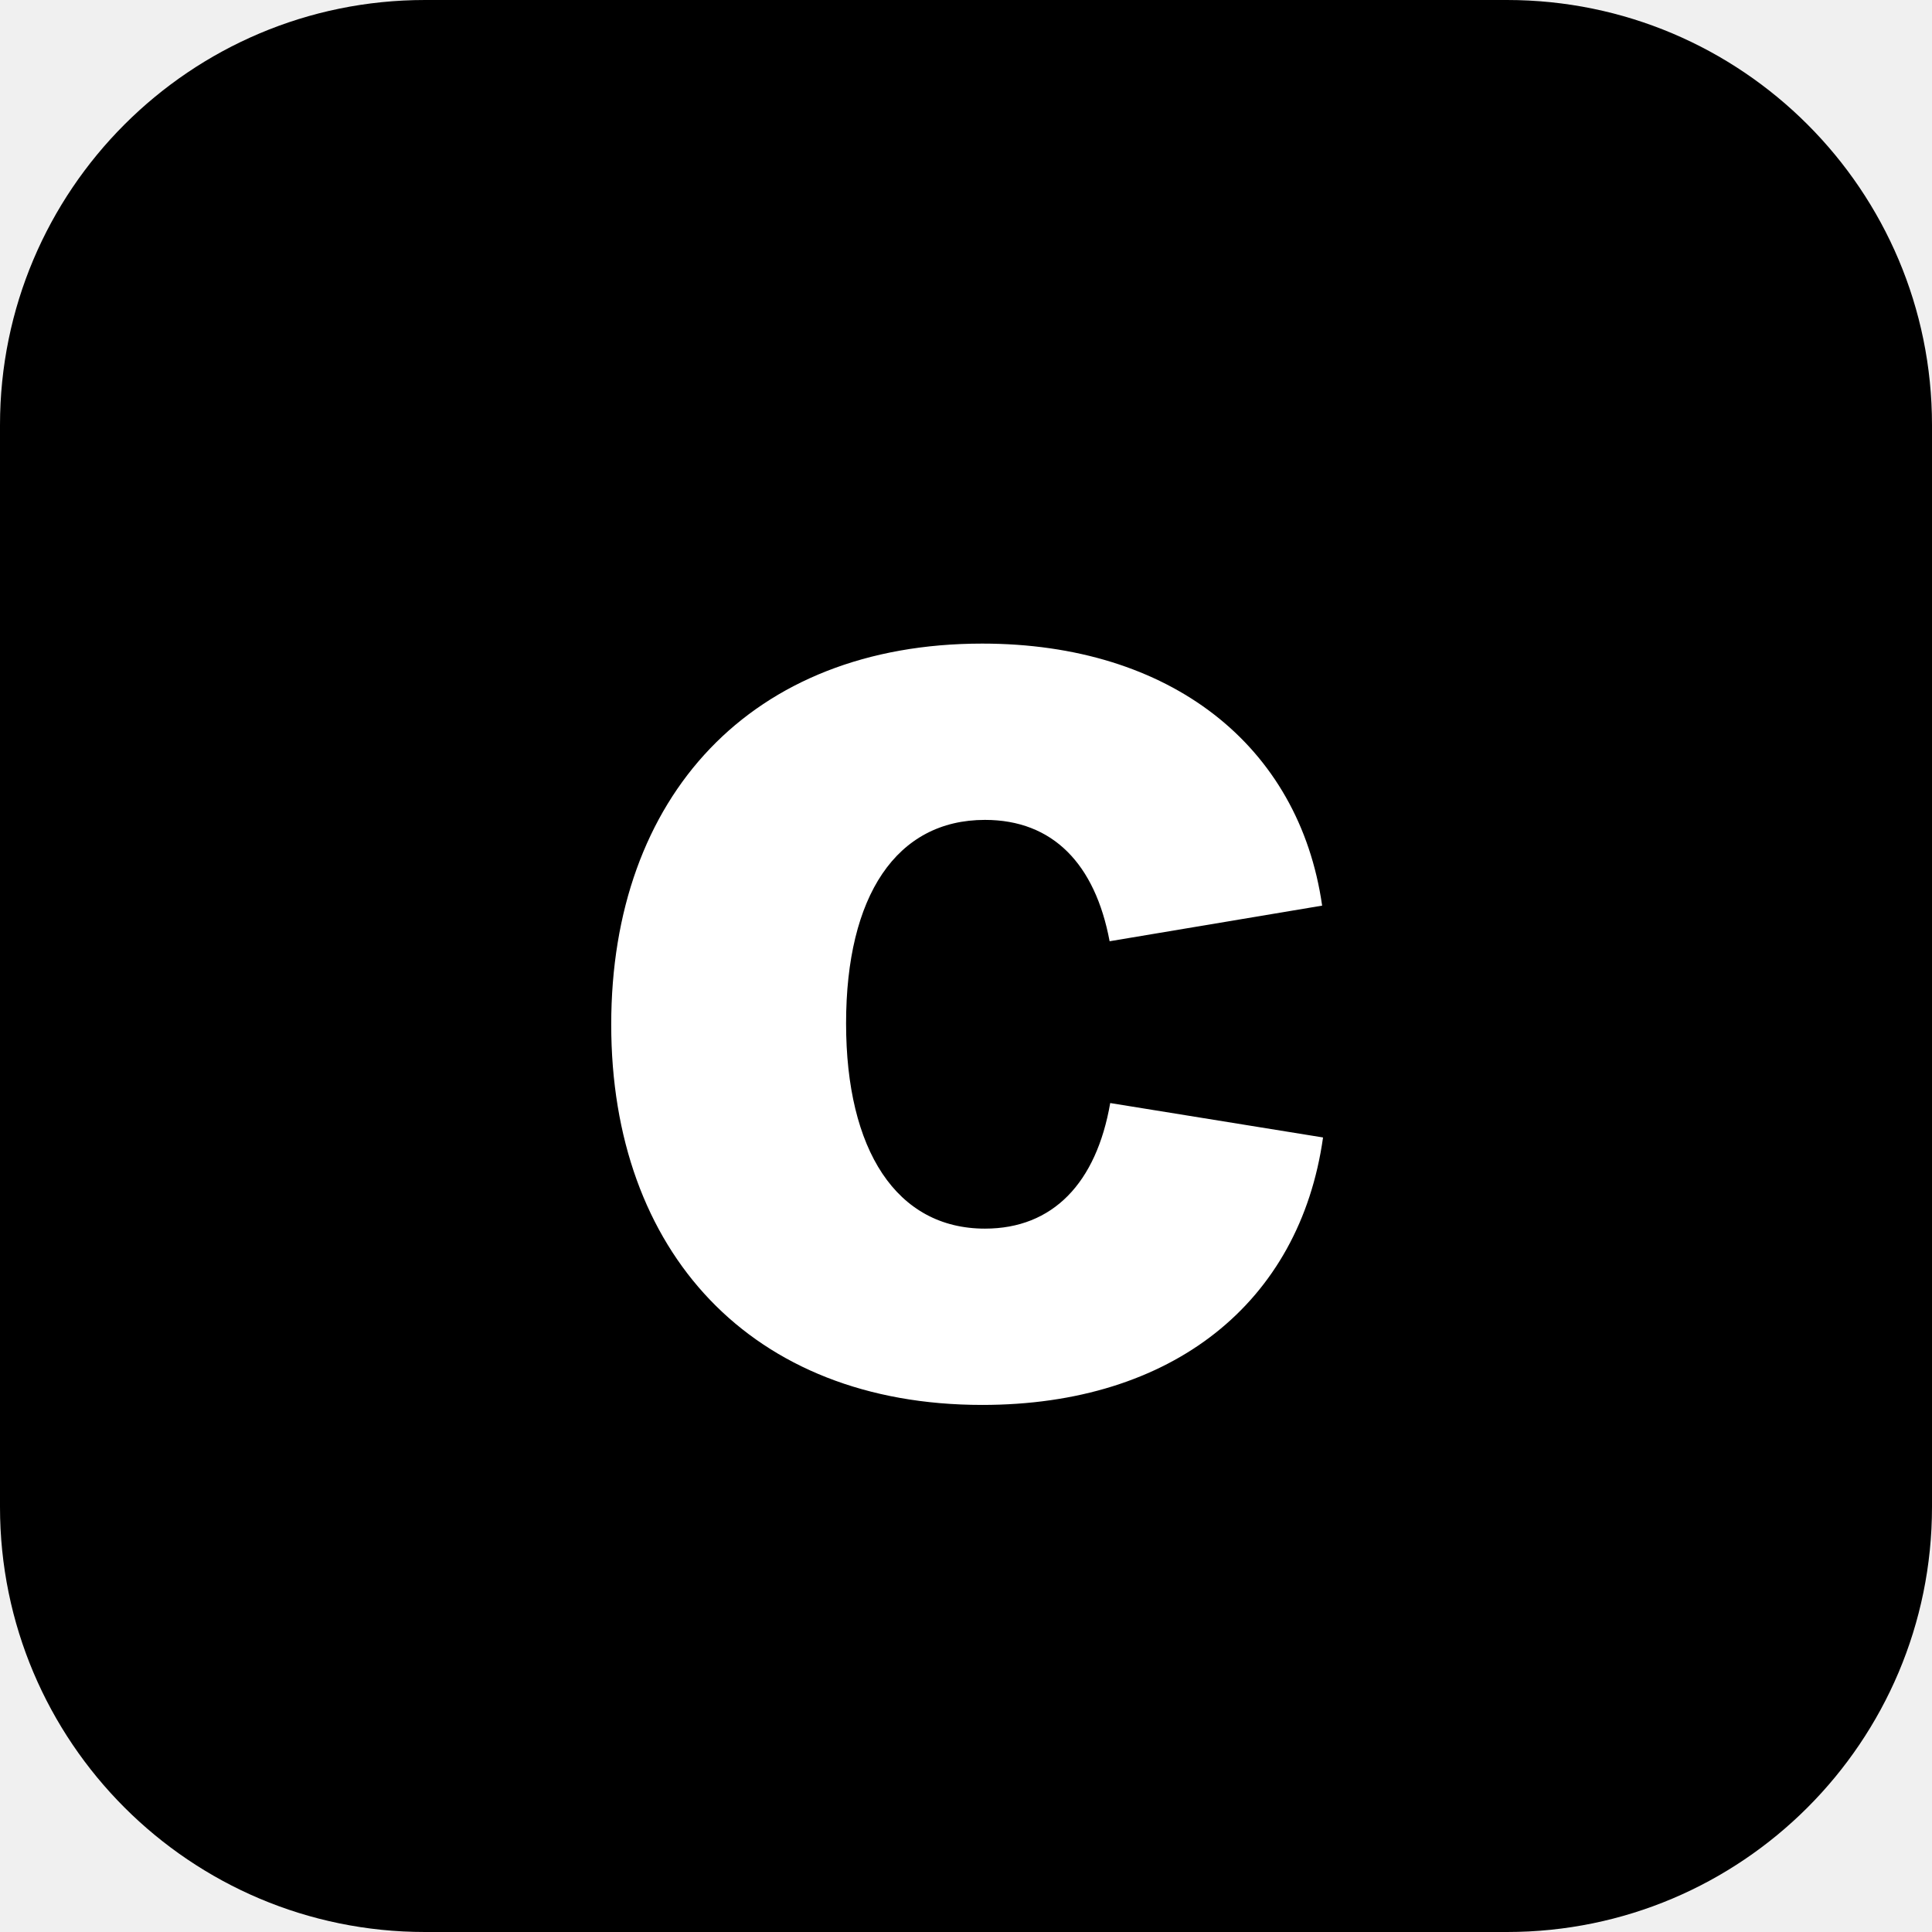
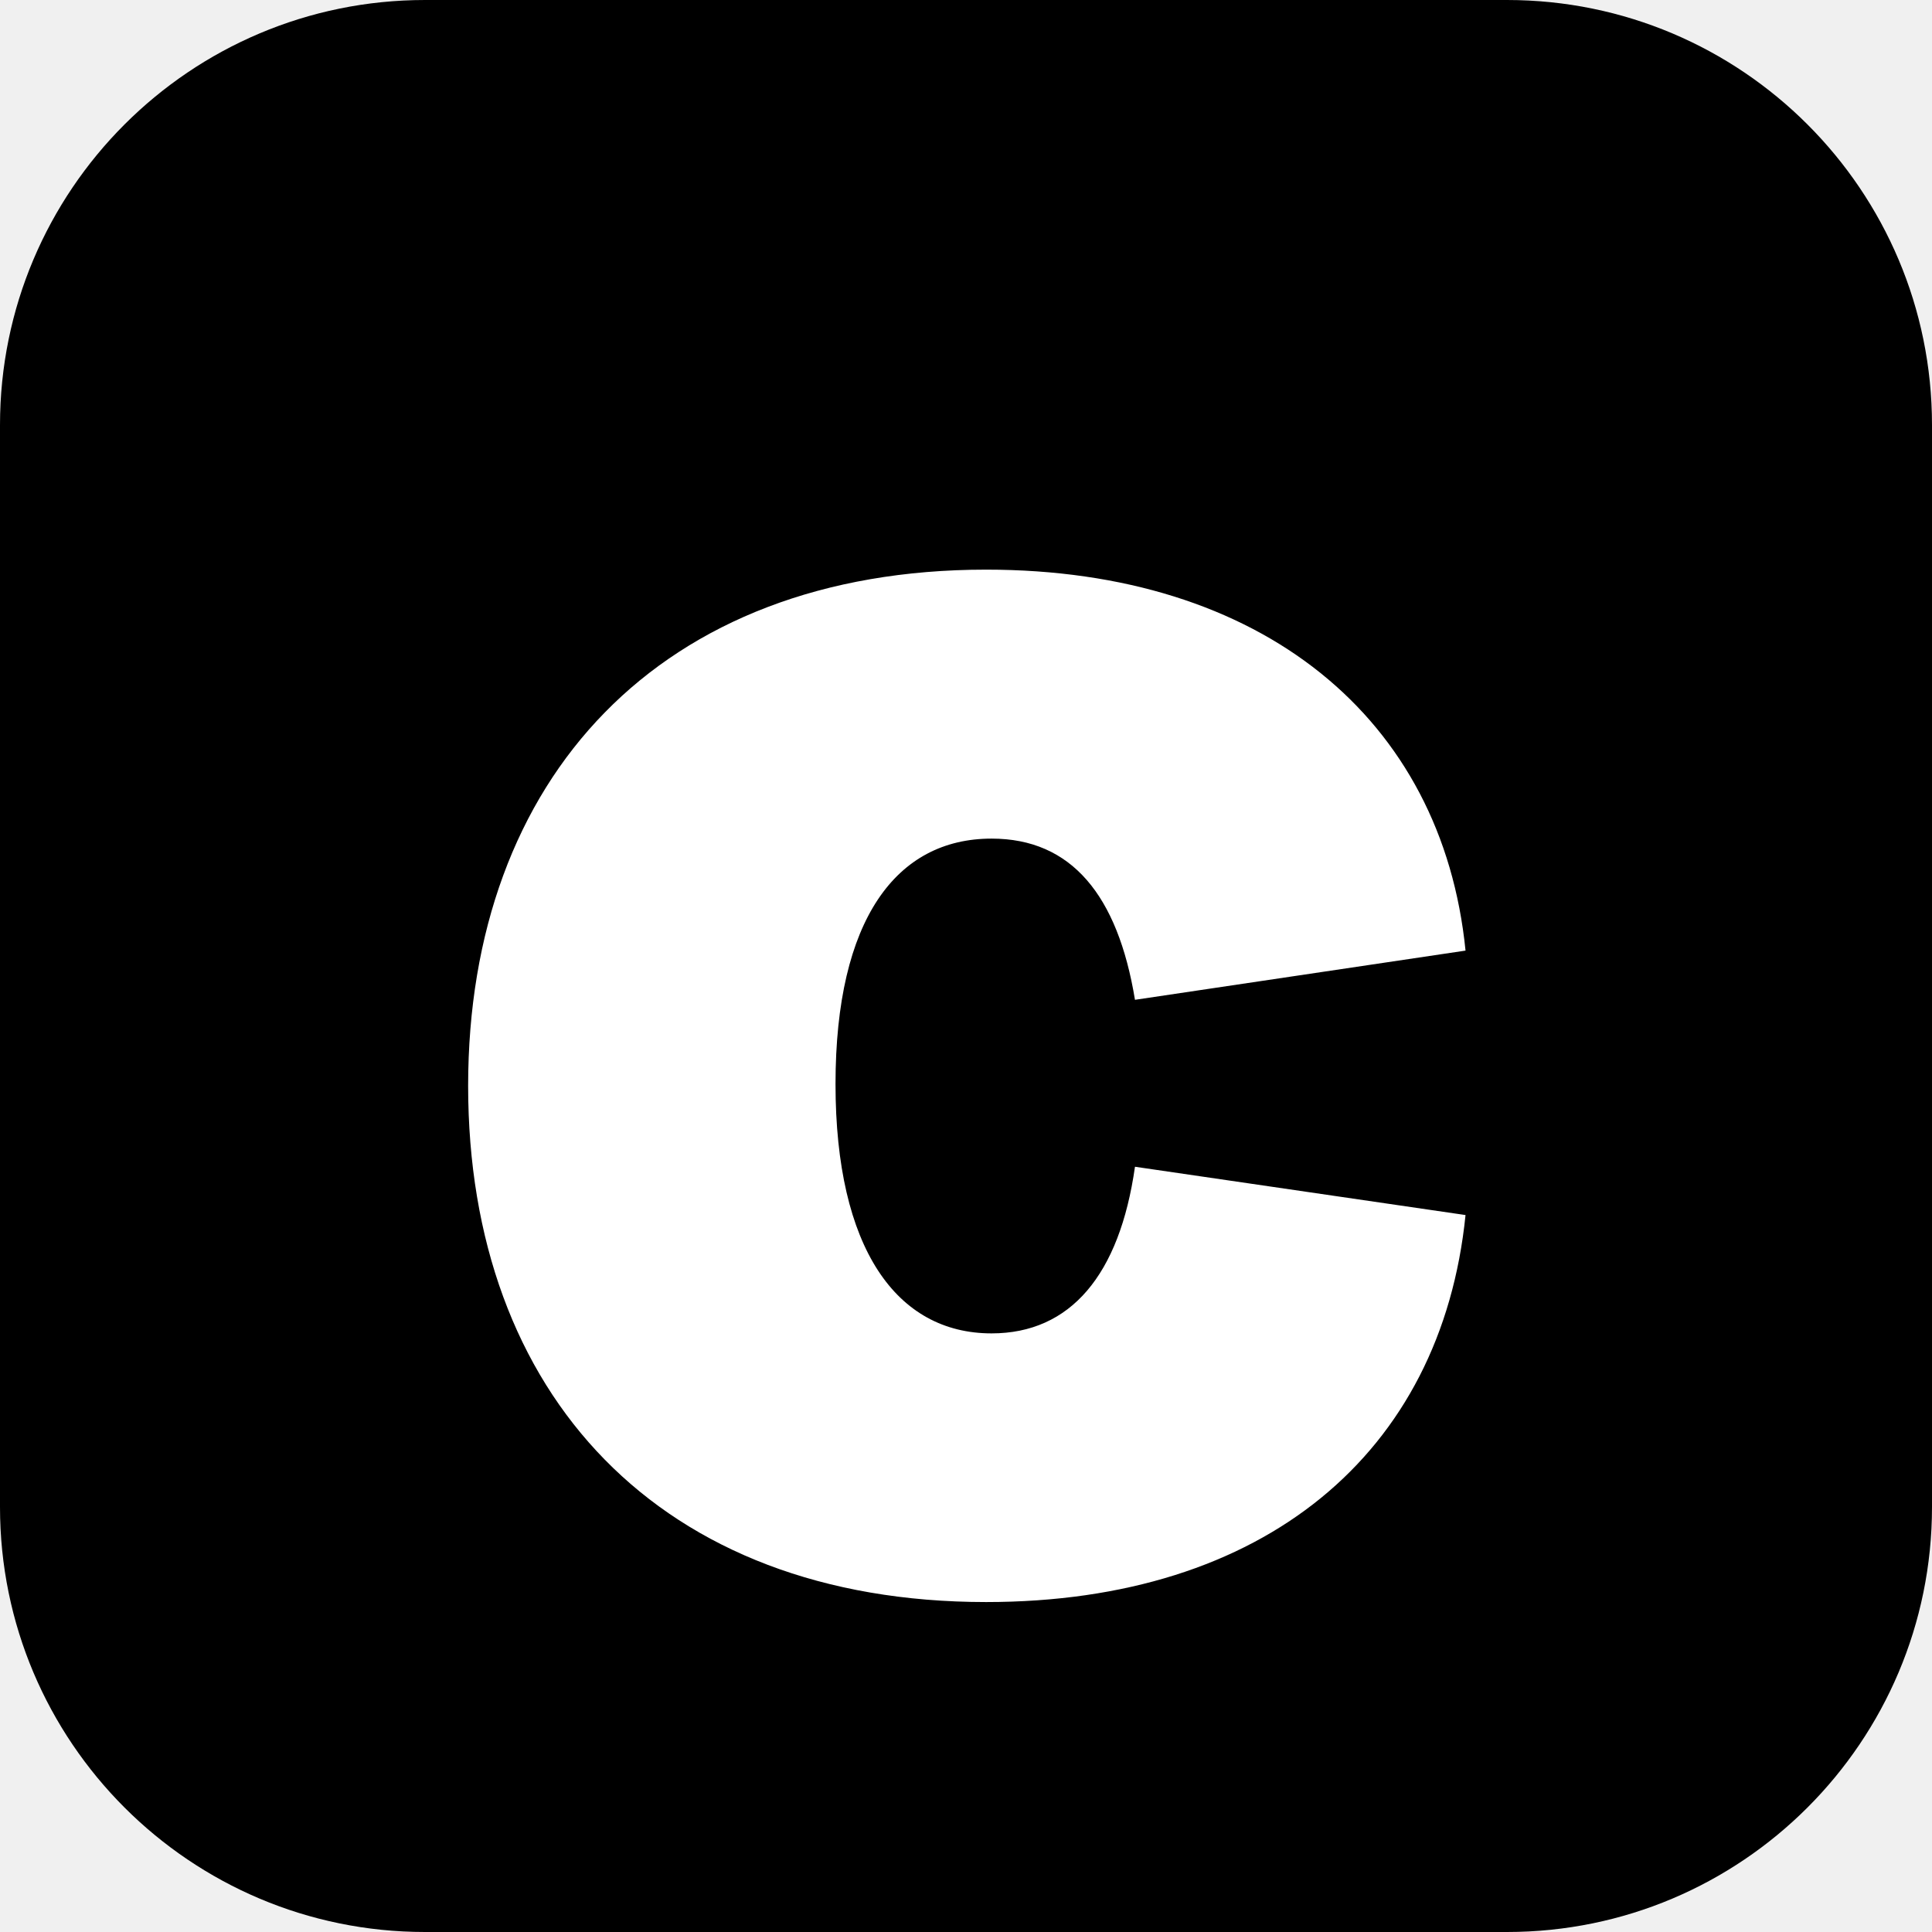
<svg xmlns="http://www.w3.org/2000/svg" viewBox="0 0 100 100">
  <rect width="100" height="100" rx="22" fill="#000000" />
-   <text x="50" y="72" font-family="system-ui, -apple-system, sans-serif" font-size="70" font-weight="800" fill="white" text-anchor="middle" letter-spacing="-3">c</text>
+   <text x="50" y="82" font-family="system-ui, -apple-system, sans-serif" font-size="95" font-weight="900" fill="white" text-anchor="middle" letter-spacing="-5">c</text>
</svg>
